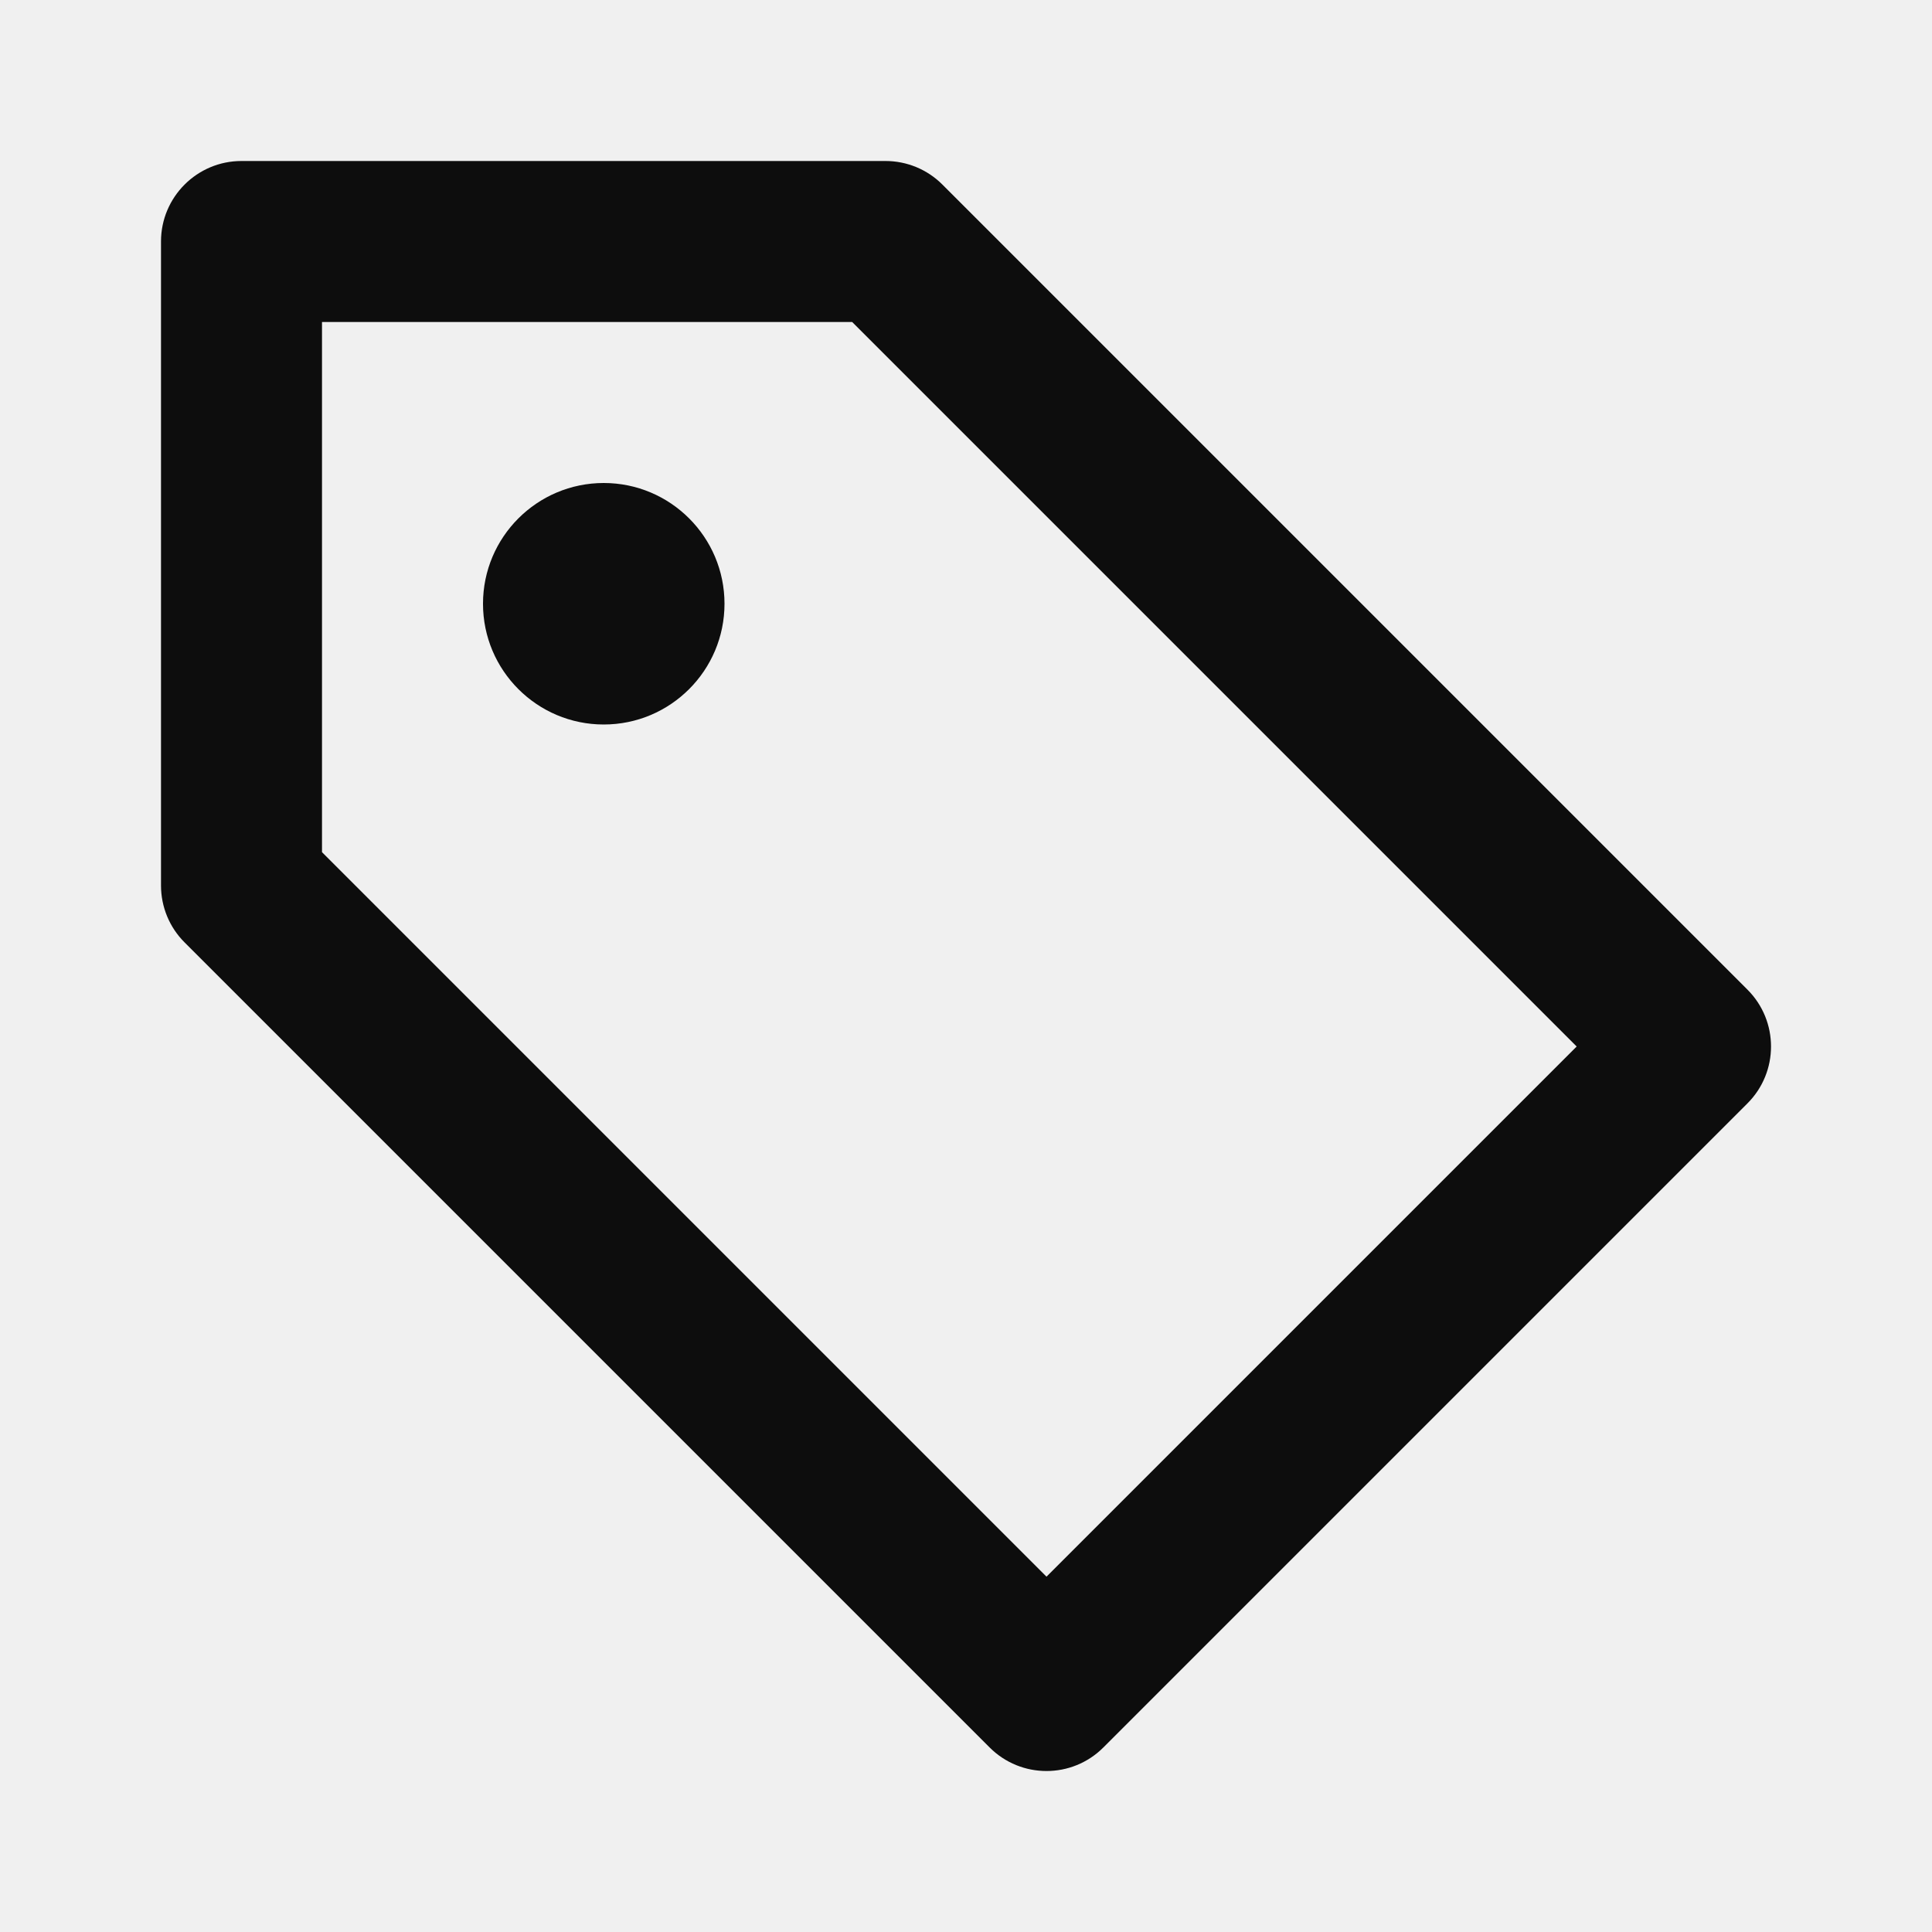
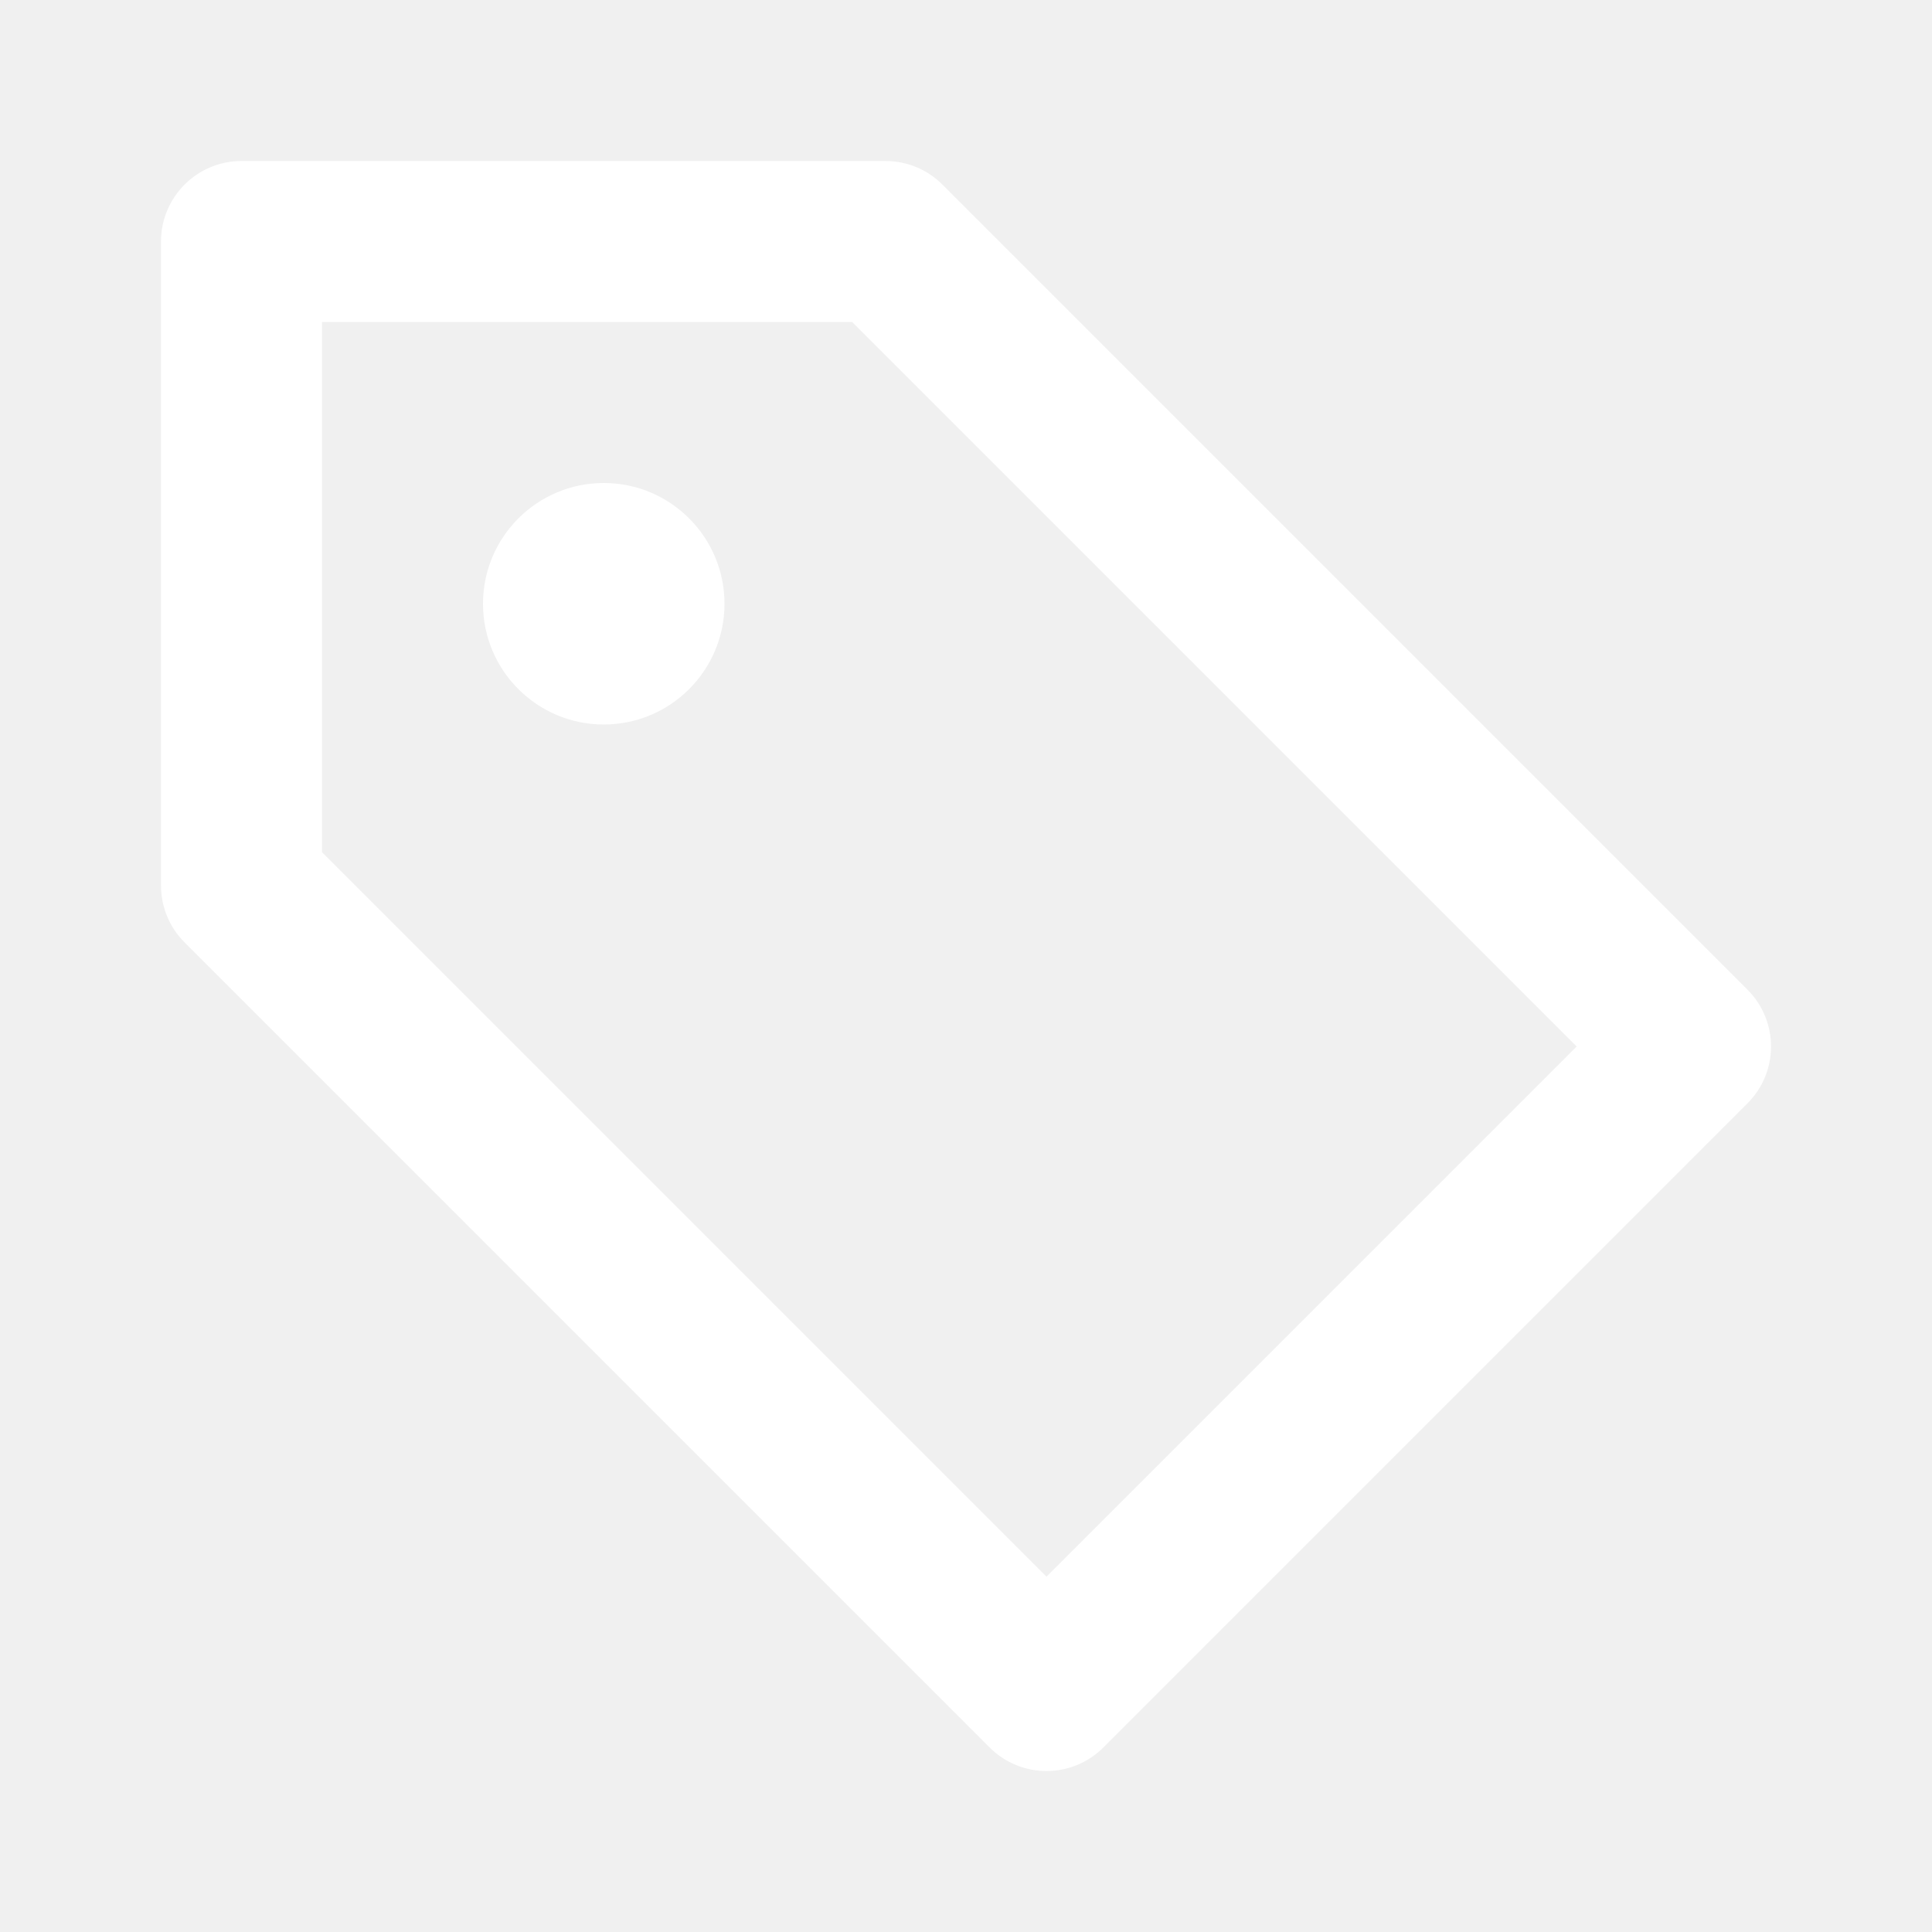
<svg xmlns="http://www.w3.org/2000/svg" fill="none" viewBox="0 0 24 24" height="24" width="24">
-   <path fill-rule="evenodd" clip-rule="evenodd" d="M2 3C2 2.448 2.448 2 3 2H11C11.265 2 11.52 2.105 11.707 2.293L21.707 12.293C22.098 12.683 22.098 13.317 21.707 13.707L13.707 21.707C13.317 22.098 12.683 22.098 12.293 21.707L2.293 11.707C2.105 11.52 2 11.265 2 11V3ZM4 4V10.586L13 19.586L19.586 13L10.586 4H4Z" fill="#0D0D0D" />
-   <path d="M9 7.5C9 8.328 8.328 9 7.5 9C6.672 9 6 8.328 6 7.5C6 6.672 6.672 6 7.5 6C8.328 6 9 6.672 9 7.5Z" fill="#0D0D0D" />
+   <path fill-rule="evenodd" clip-rule="evenodd" d="M2 3C2 2.448 2.448 2 3 2H11C11.265 2 11.52 2.105 11.707 2.293L21.707 12.293C22.098 12.683 22.098 13.317 21.707 13.707L13.707 21.707C13.317 22.098 12.683 22.098 12.293 21.707L2.293 11.707C2.105 11.52 2 11.265 2 11V3ZM4 4V10.586L13 19.586L19.586 13L10.586 4H4Z" fill="#ffffff" />
+   <path d="M9 7.5C9 8.328 8.328 9 7.5 9C6.672 9 6 8.328 6 7.5C6 6.672 6.672 6 7.5 6C8.328 6 9 6.672 9 7.5Z" fill="#ffffff" />
</svg>
